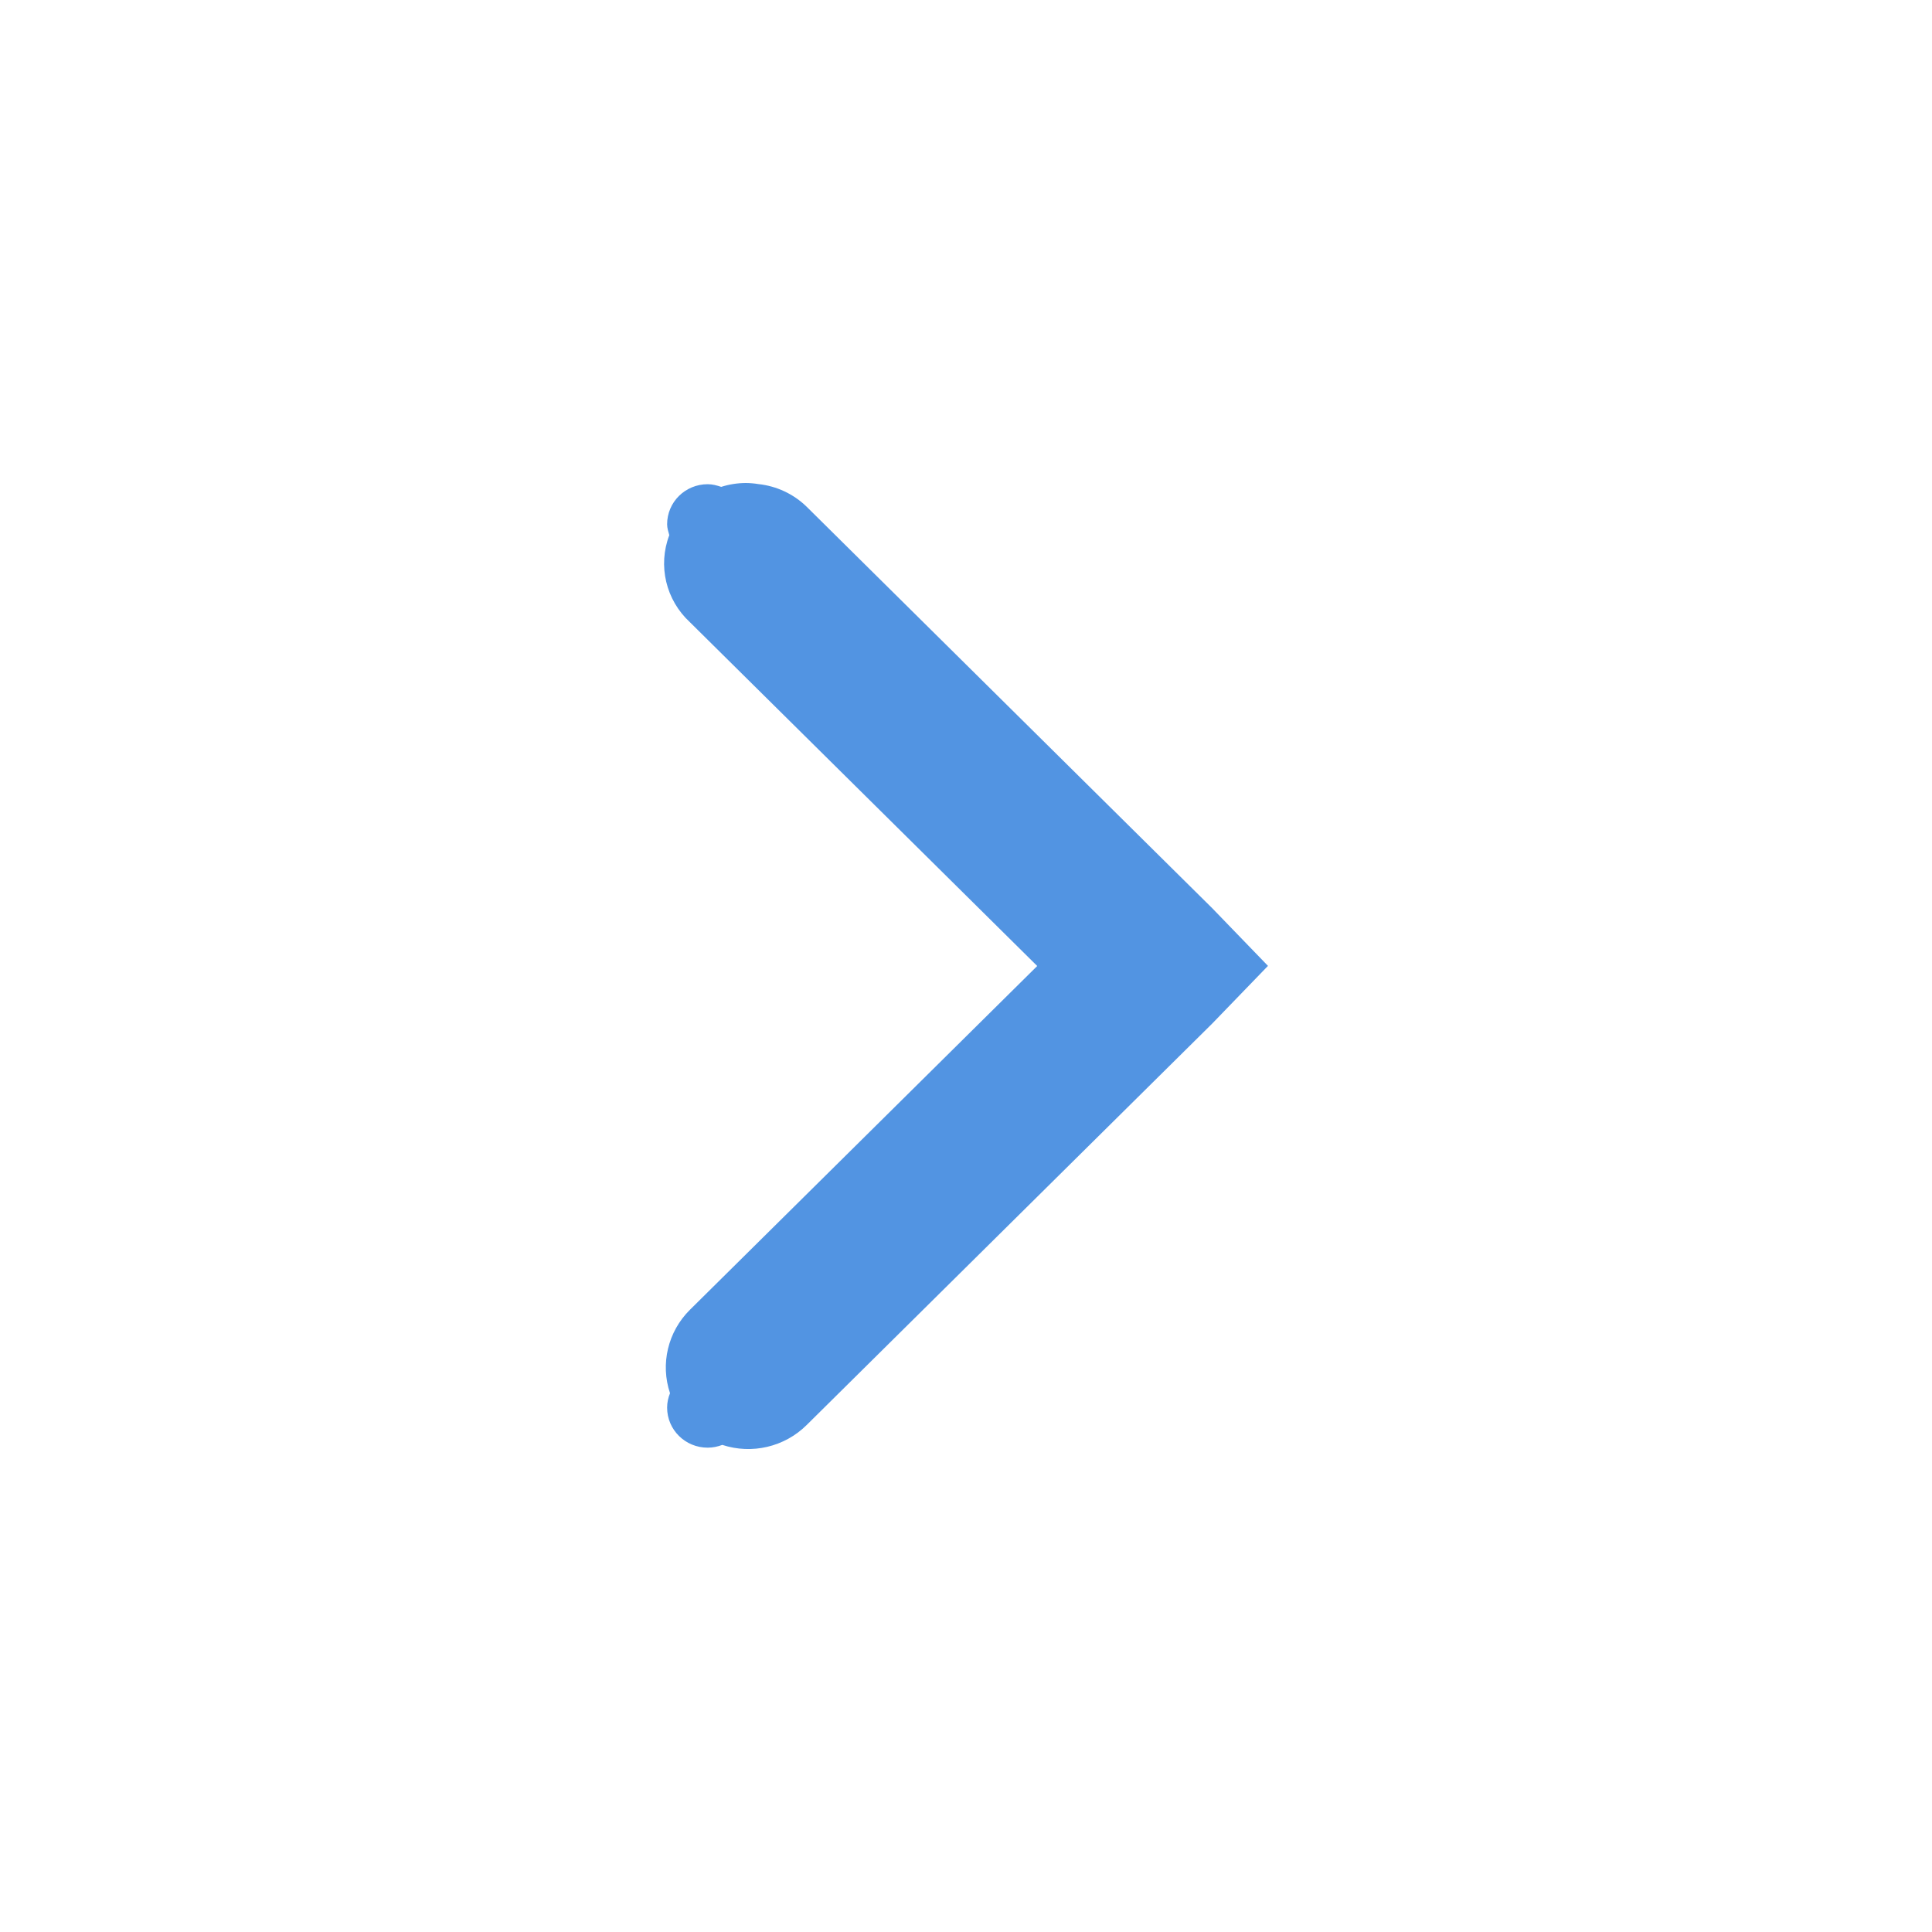
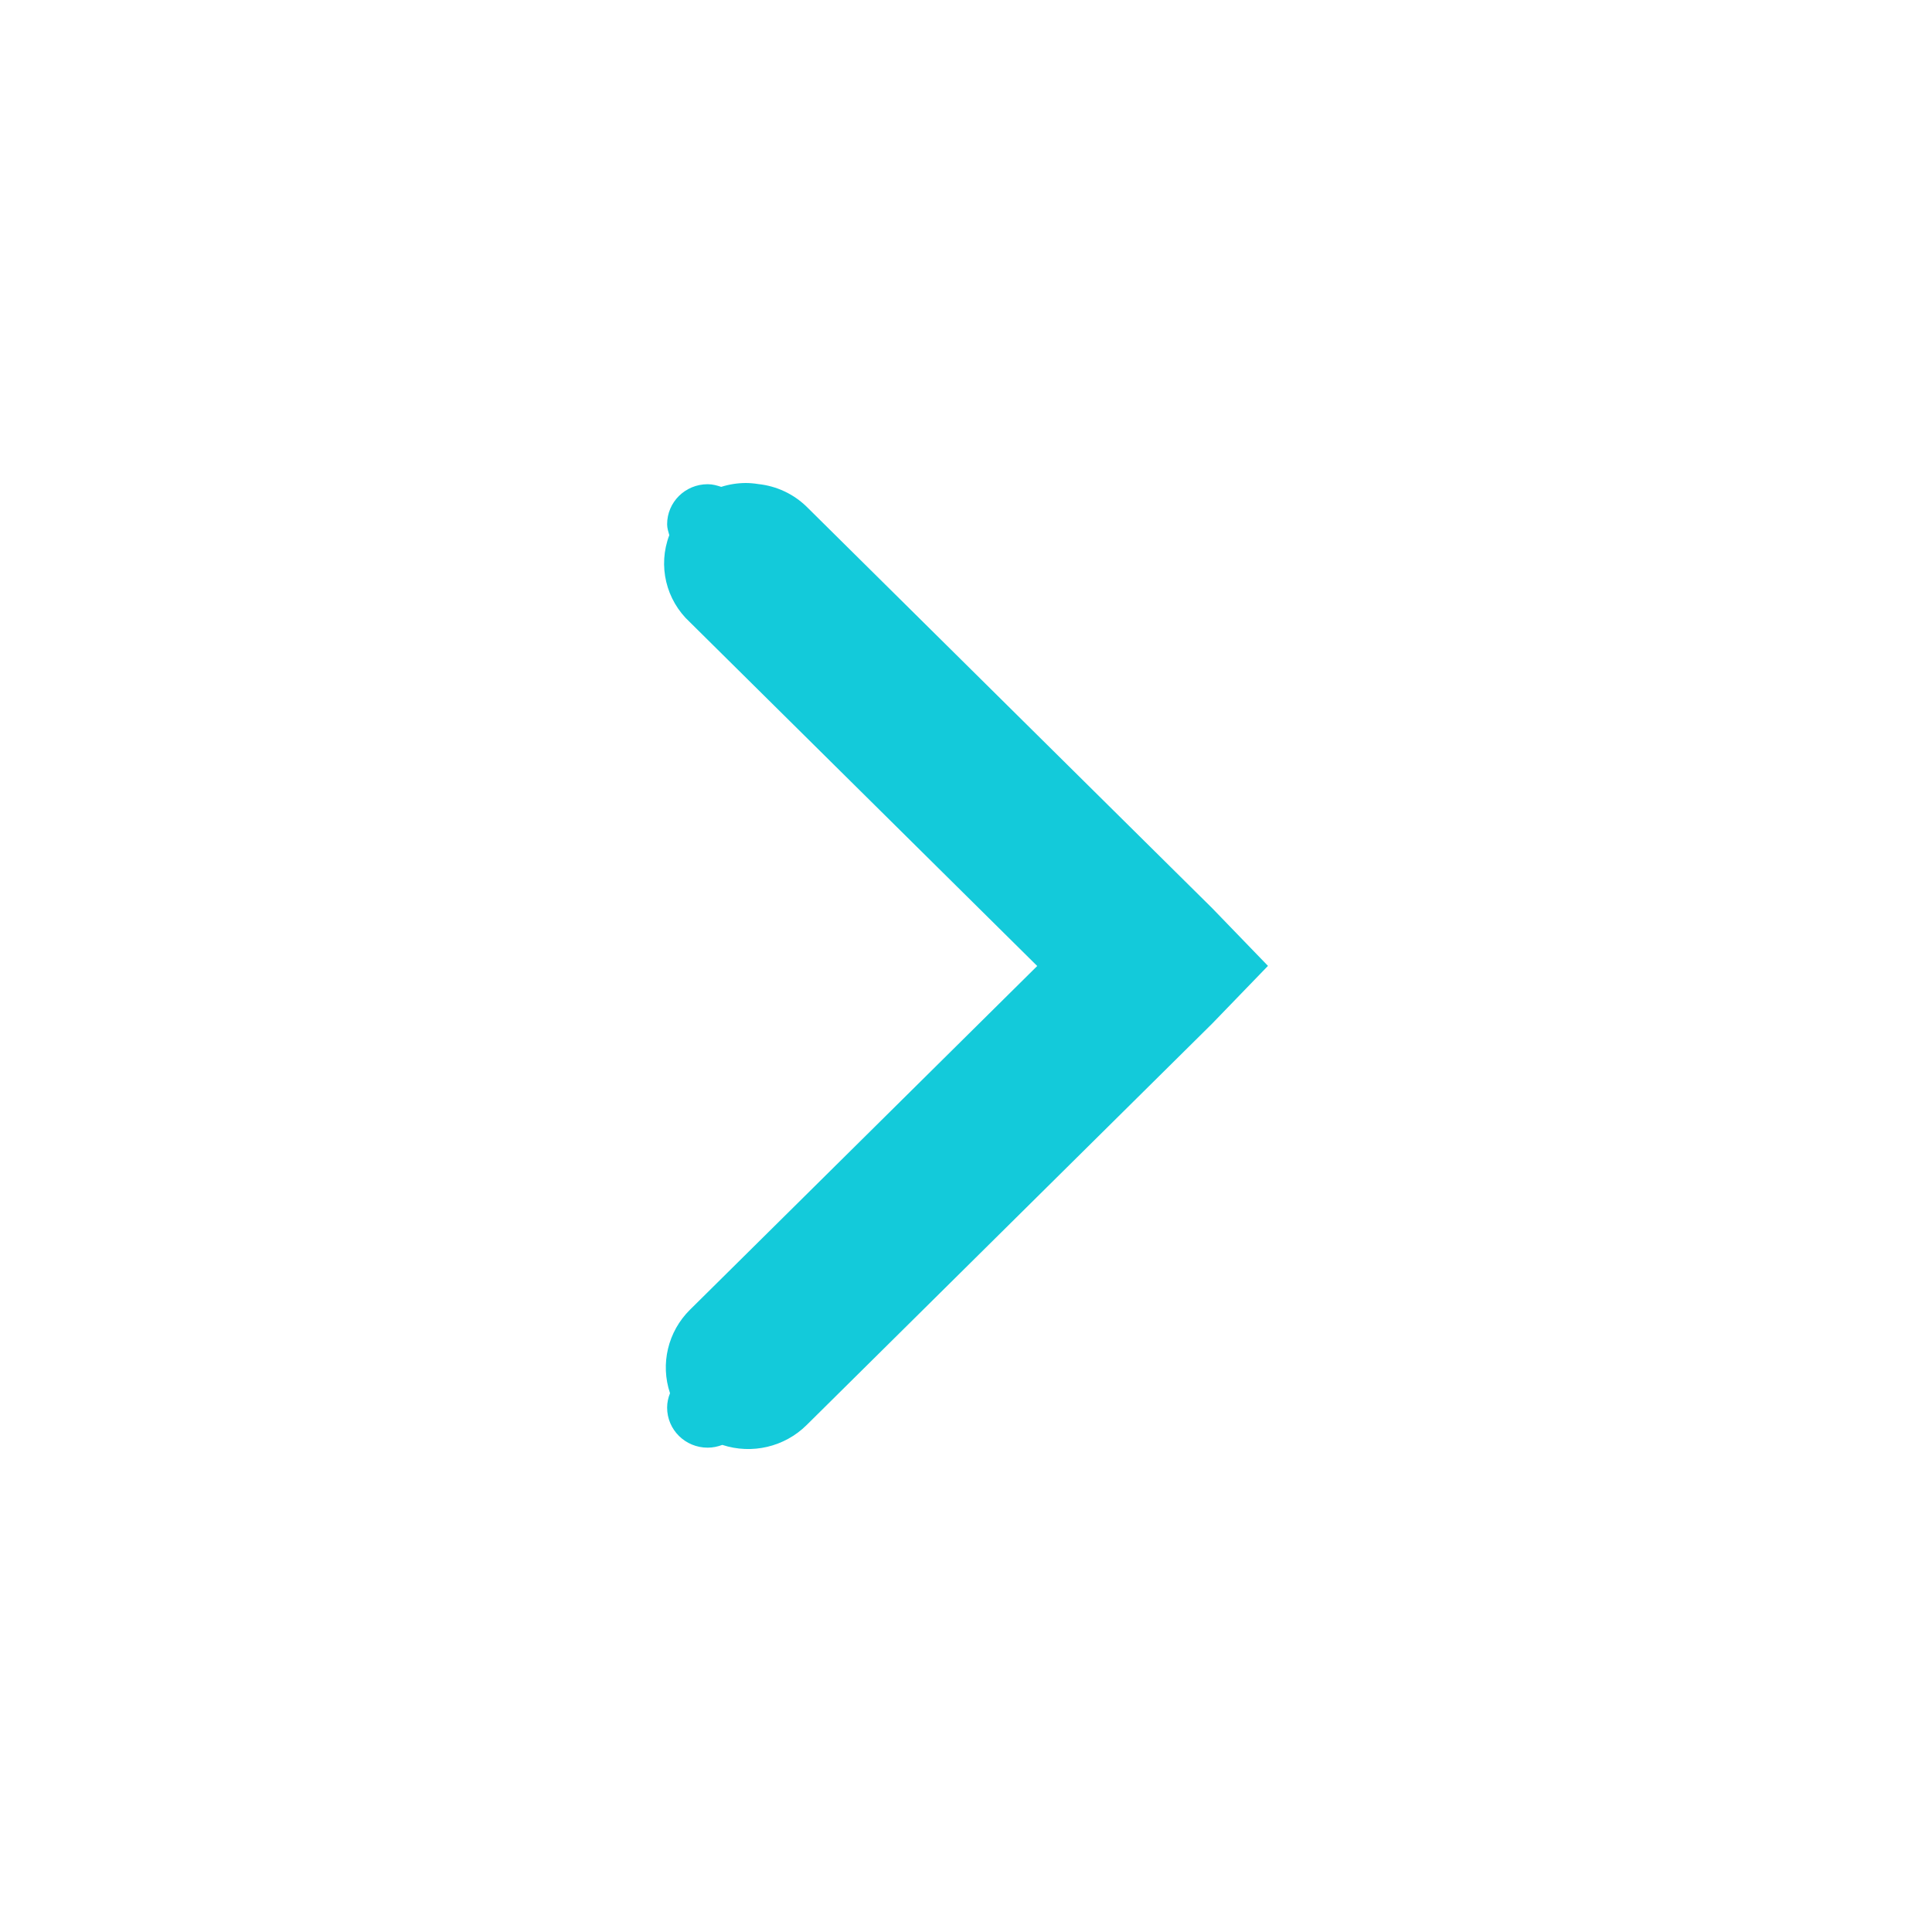
<svg xmlns="http://www.w3.org/2000/svg" xmlns:ns1="http://www.openswatchbook.org/uri/2009/osb" xmlns:xlink="http://www.w3.org/1999/xlink" height="16" id="svg7384" version="1.1" width="16">
  <defs id="defs7386">
    <linearGradient id="selected_bg_color" ns1:paint="solid">
-       <stop style="stop-color:#5294e2;stop-opacity:1;" offset="0" id="stop4147" />
+       <stop style="stop-color:#13cada;stop-opacity:1;" offset="0" id="stop4147" />
    </linearGradient>
    <linearGradient xlink:href="#selected_bg_color" id="linearGradient4149" x1="108" y1="751" x2="108" y2="759" gradientUnits="userSpaceOnUse" />
  </defs>
  <g id="layer9" style="display:inline" transform="translate(-100.0002,-747)" />
  <g id="layer10" transform="translate(-100.0002,-747)" />
  <g id="layer11" transform="translate(-100.0002,-747)" />
  <g id="layer13" transform="translate(-100.0002,-747)" />
  <g id="layer14" transform="translate(-100.0002,-747)" />
  <g id="layer15" style="display:inline" transform="translate(-100.0002,-747)" />
  <g id="g71291" style="display:inline" transform="translate(-100.0002,-747)" />
  <g id="g4953" style="display:inline" transform="translate(-100.0002,-747)" />
  <g id="layer12" style="display:inline" transform="translate(-100.0002,-747)">
    <path style="color:#000000;font-style:normal;font-variant:normal;font-weight:normal;font-stretch:normal;font-size:medium;line-height:normal;font-family:Sans;-inkscape-font-specification:Sans;text-indent:0;text-align:start;text-decoration:none;text-decoration-line:none;letter-spacing:normal;word-spacing:normal;text-transform:none;direction:ltr;block-progression:tb;writing-mode:lr-tb;baseline-shift:baseline;text-anchor:start;display:inline;overflow:visible;visibility:visible;fill:url(#linearGradient4149);fill-opacity:1;stroke:none;stroke-width:2;marker:none;enable-background:accumulate" d="m 106.177,751 a 0.672,0.665 0 0 1 0.104,0.009 0.672,0.665 0 0 1 0.399,0.187 l 3.359,3.325 0.462,0.478 -0.462,0.478 -3.359,3.325 a 0.683,0.676 0 0 1 -0.698,0.164 c -0.037,0.014 -0.078,0.023 -0.121,0.023 -0.186,0 -0.336,-0.148 -0.336,-0.332 0,-0.042 0.009,-0.082 0.024,-0.119 a 0.683,0.676 0 0 1 0.165,-0.691 l 2.876,-2.847 -2.876,-2.847 a 0.672,0.665 0 0 1 -0.171,-0.721 c -0.008,-0.029 -0.018,-0.058 -0.018,-0.09 0,-0.184 0.15,-0.332 0.336,-0.332 0.04,0 0.076,0.01 0.112,0.022 A 0.672,0.665 0 0 1 106.177,751 Z" id="path6040" />
  </g>
</svg>
